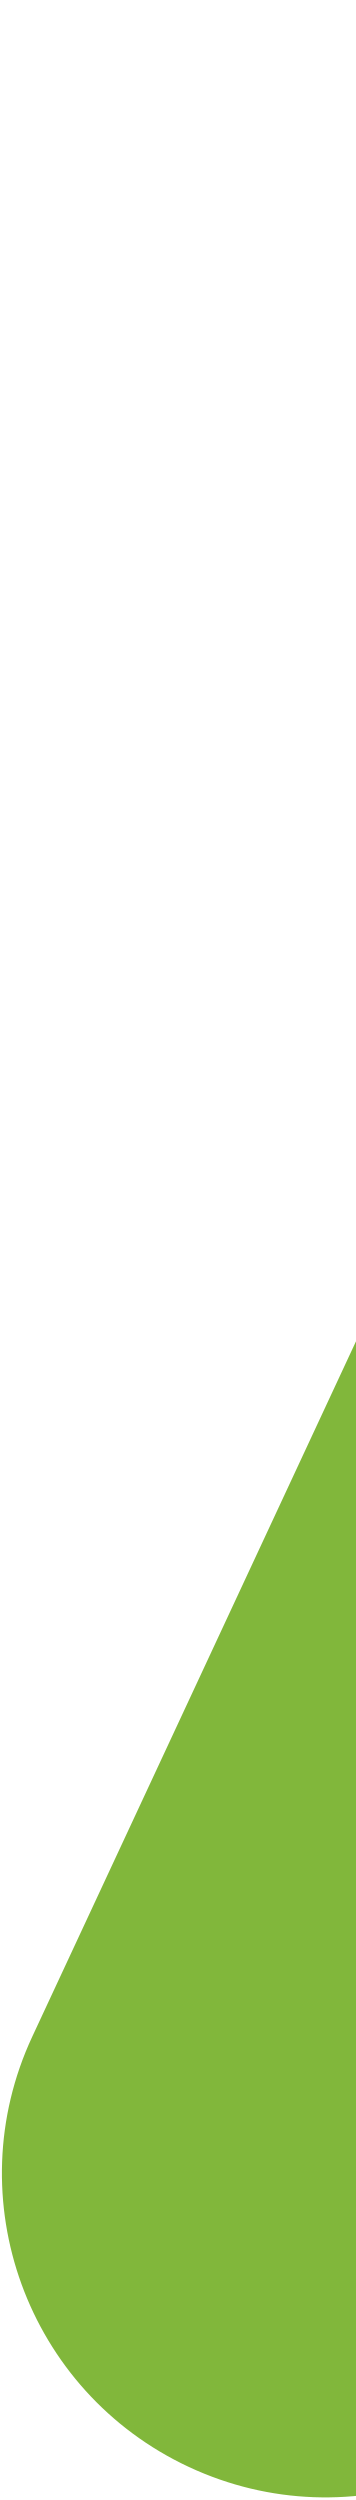
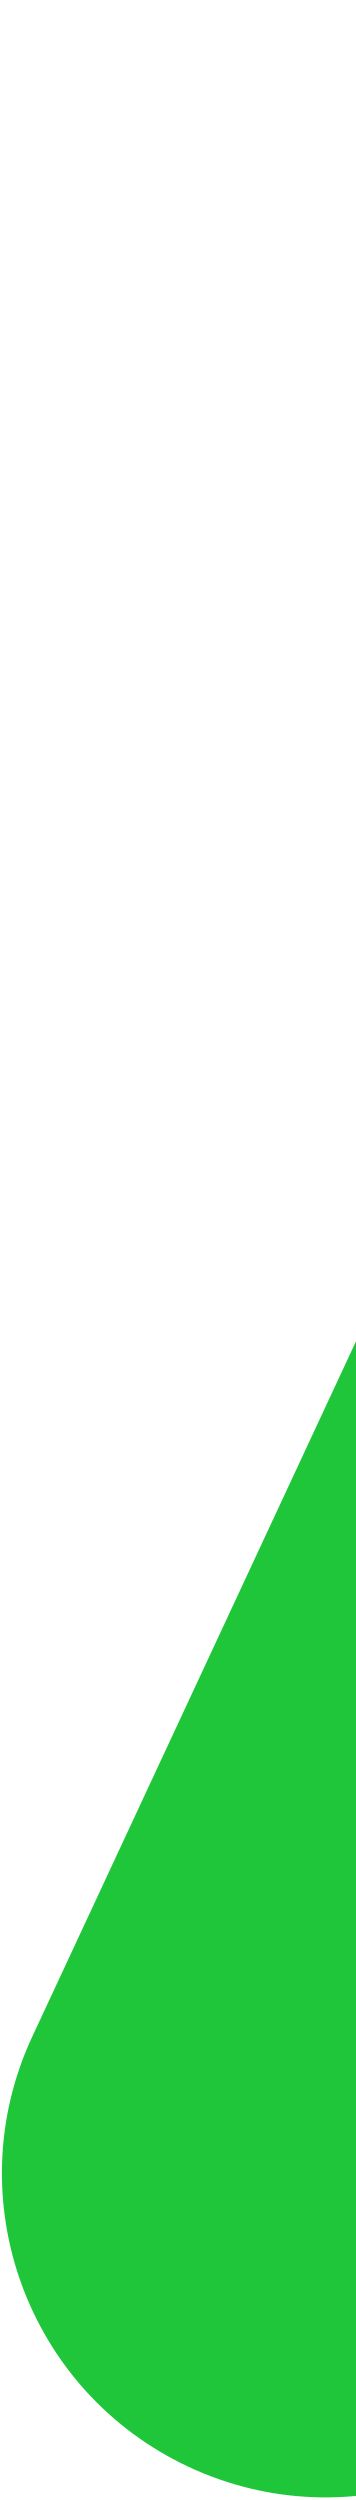
<svg xmlns="http://www.w3.org/2000/svg" width="92" height="647" fill="none" viewBox="0 0 92 647">
  <g style="mix-blend-mode:multiply">
-     <rect width="167.474" height="694.945" fill="#81B73B" rx="83.737" transform="matrix(0.906053 0.423165 -0.422072 0.906562 266.317 -27)" />
+     <rect width="167.474" height="694.945" fill="#1FC63A" rx="83.737" transform="matrix(0.906053 0.423165 -0.422072 0.906562 266.317 -27)" />
  </g>
</svg>
